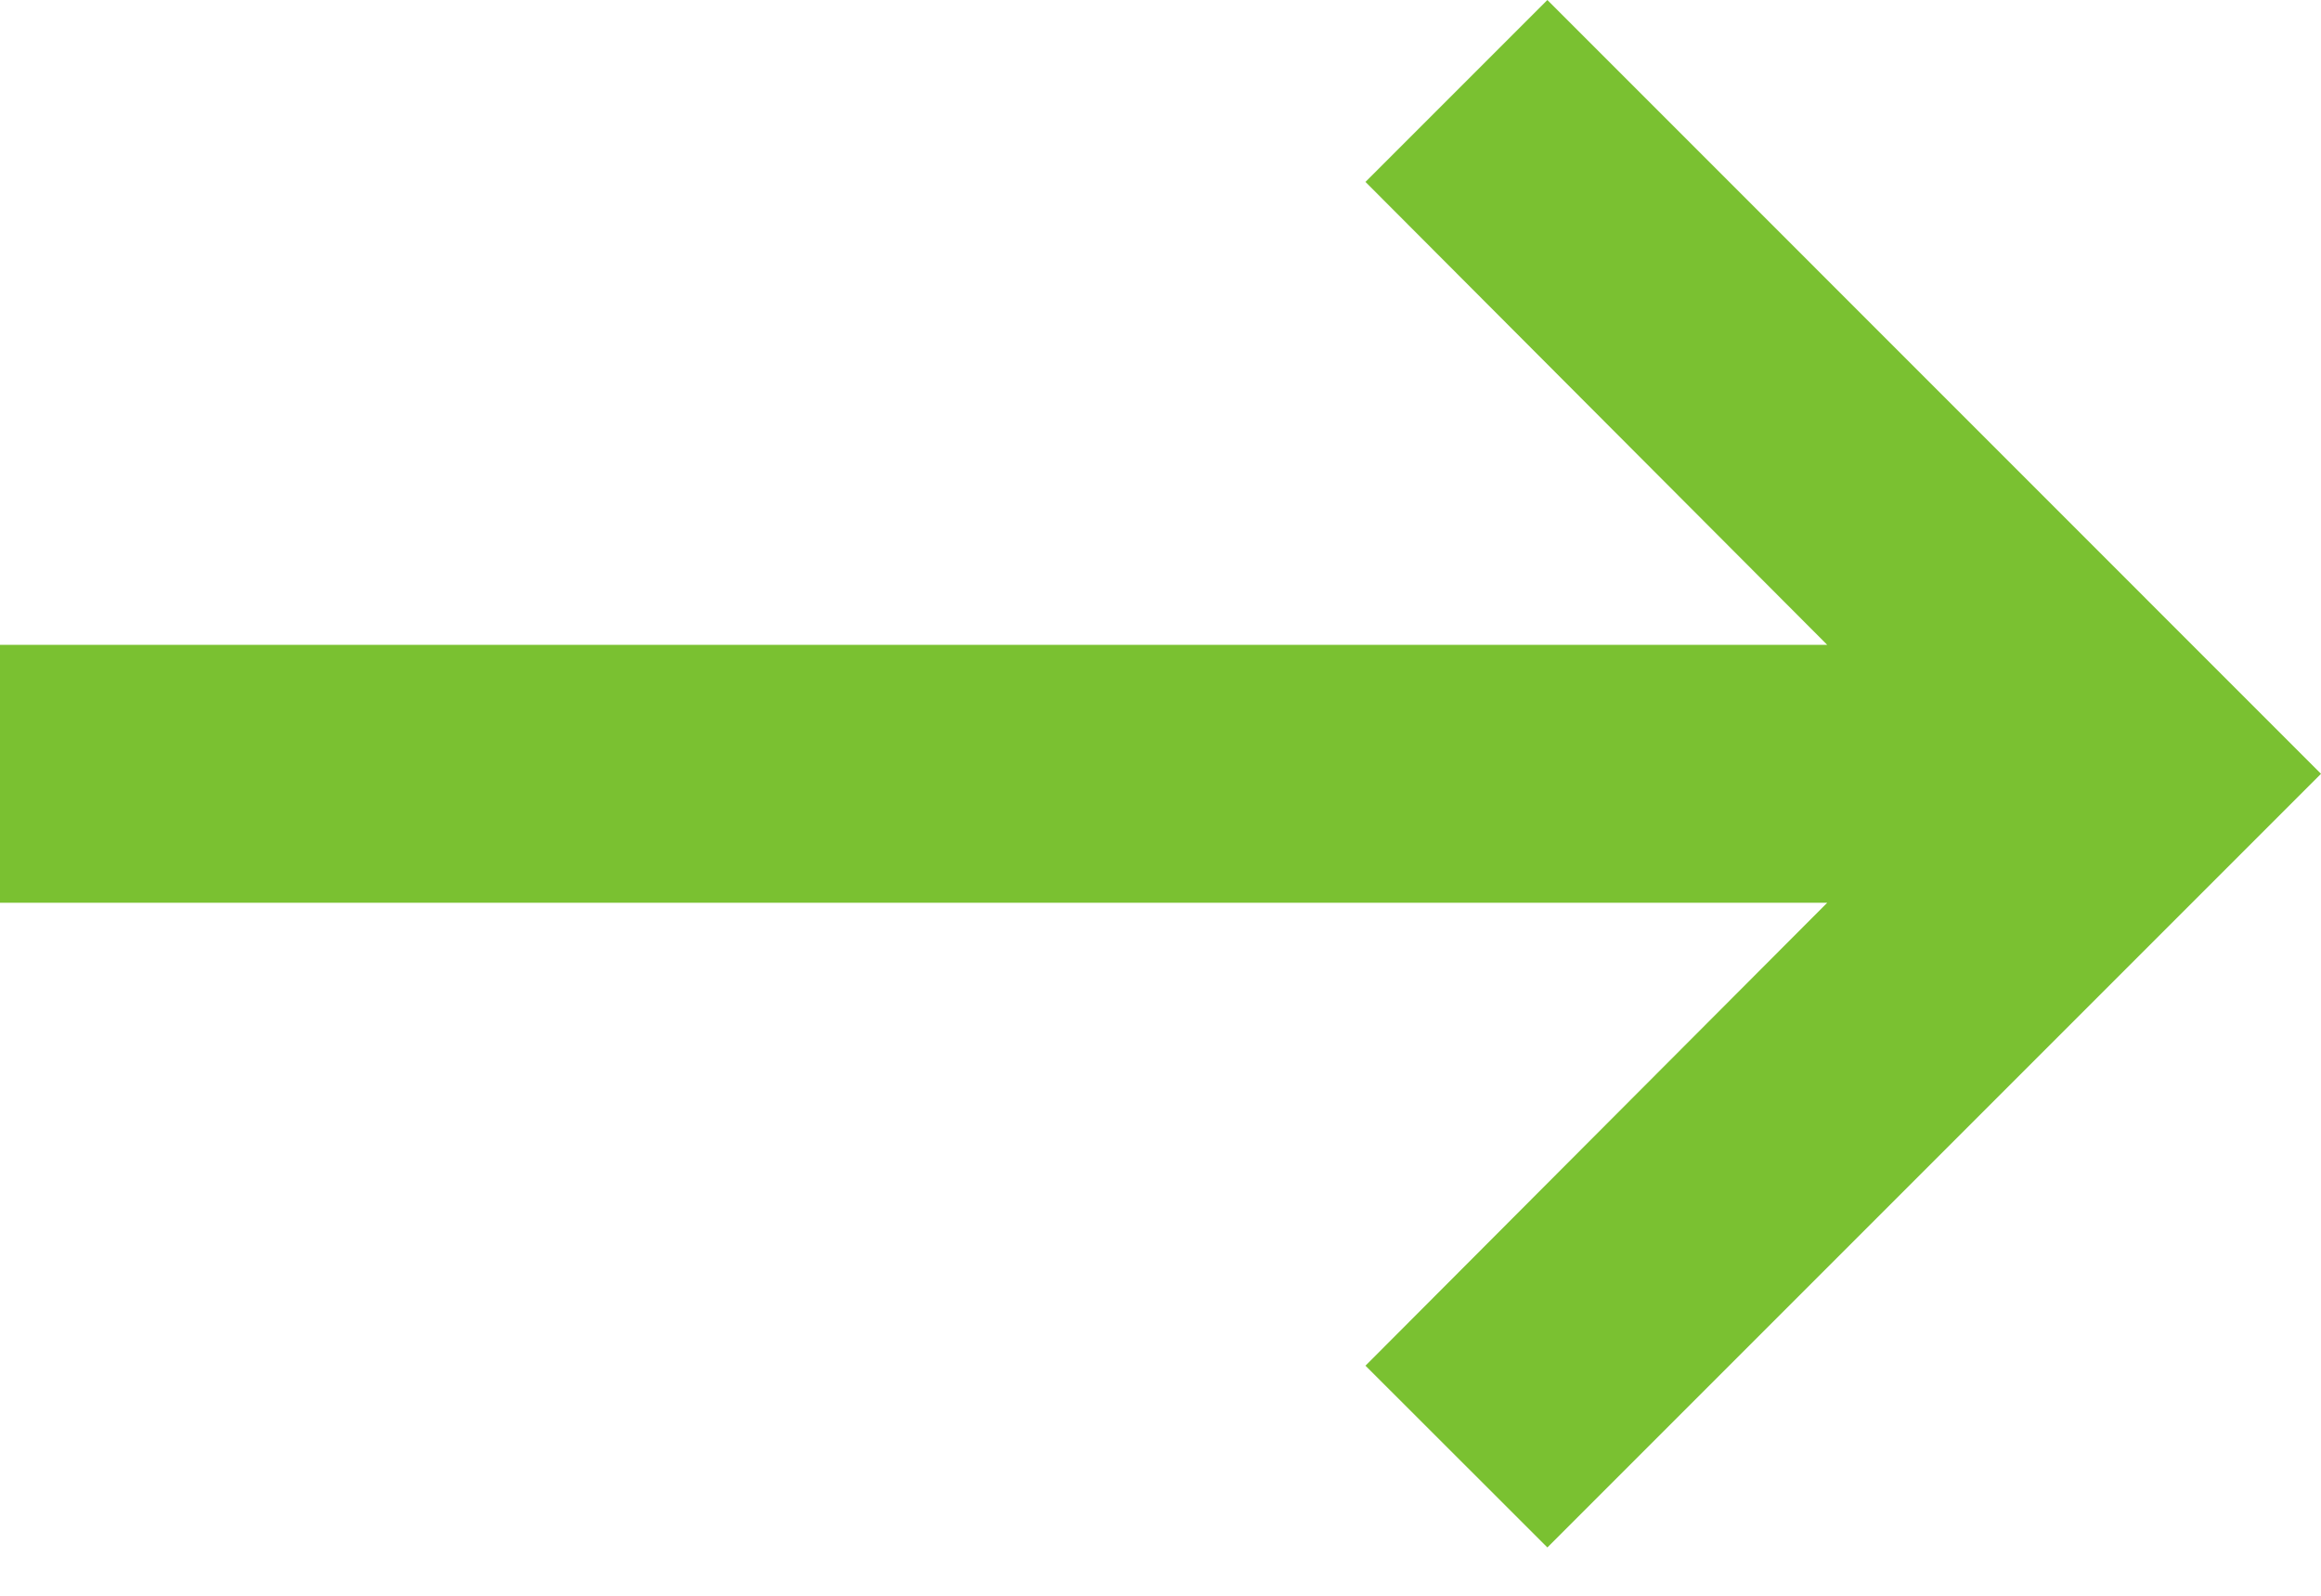
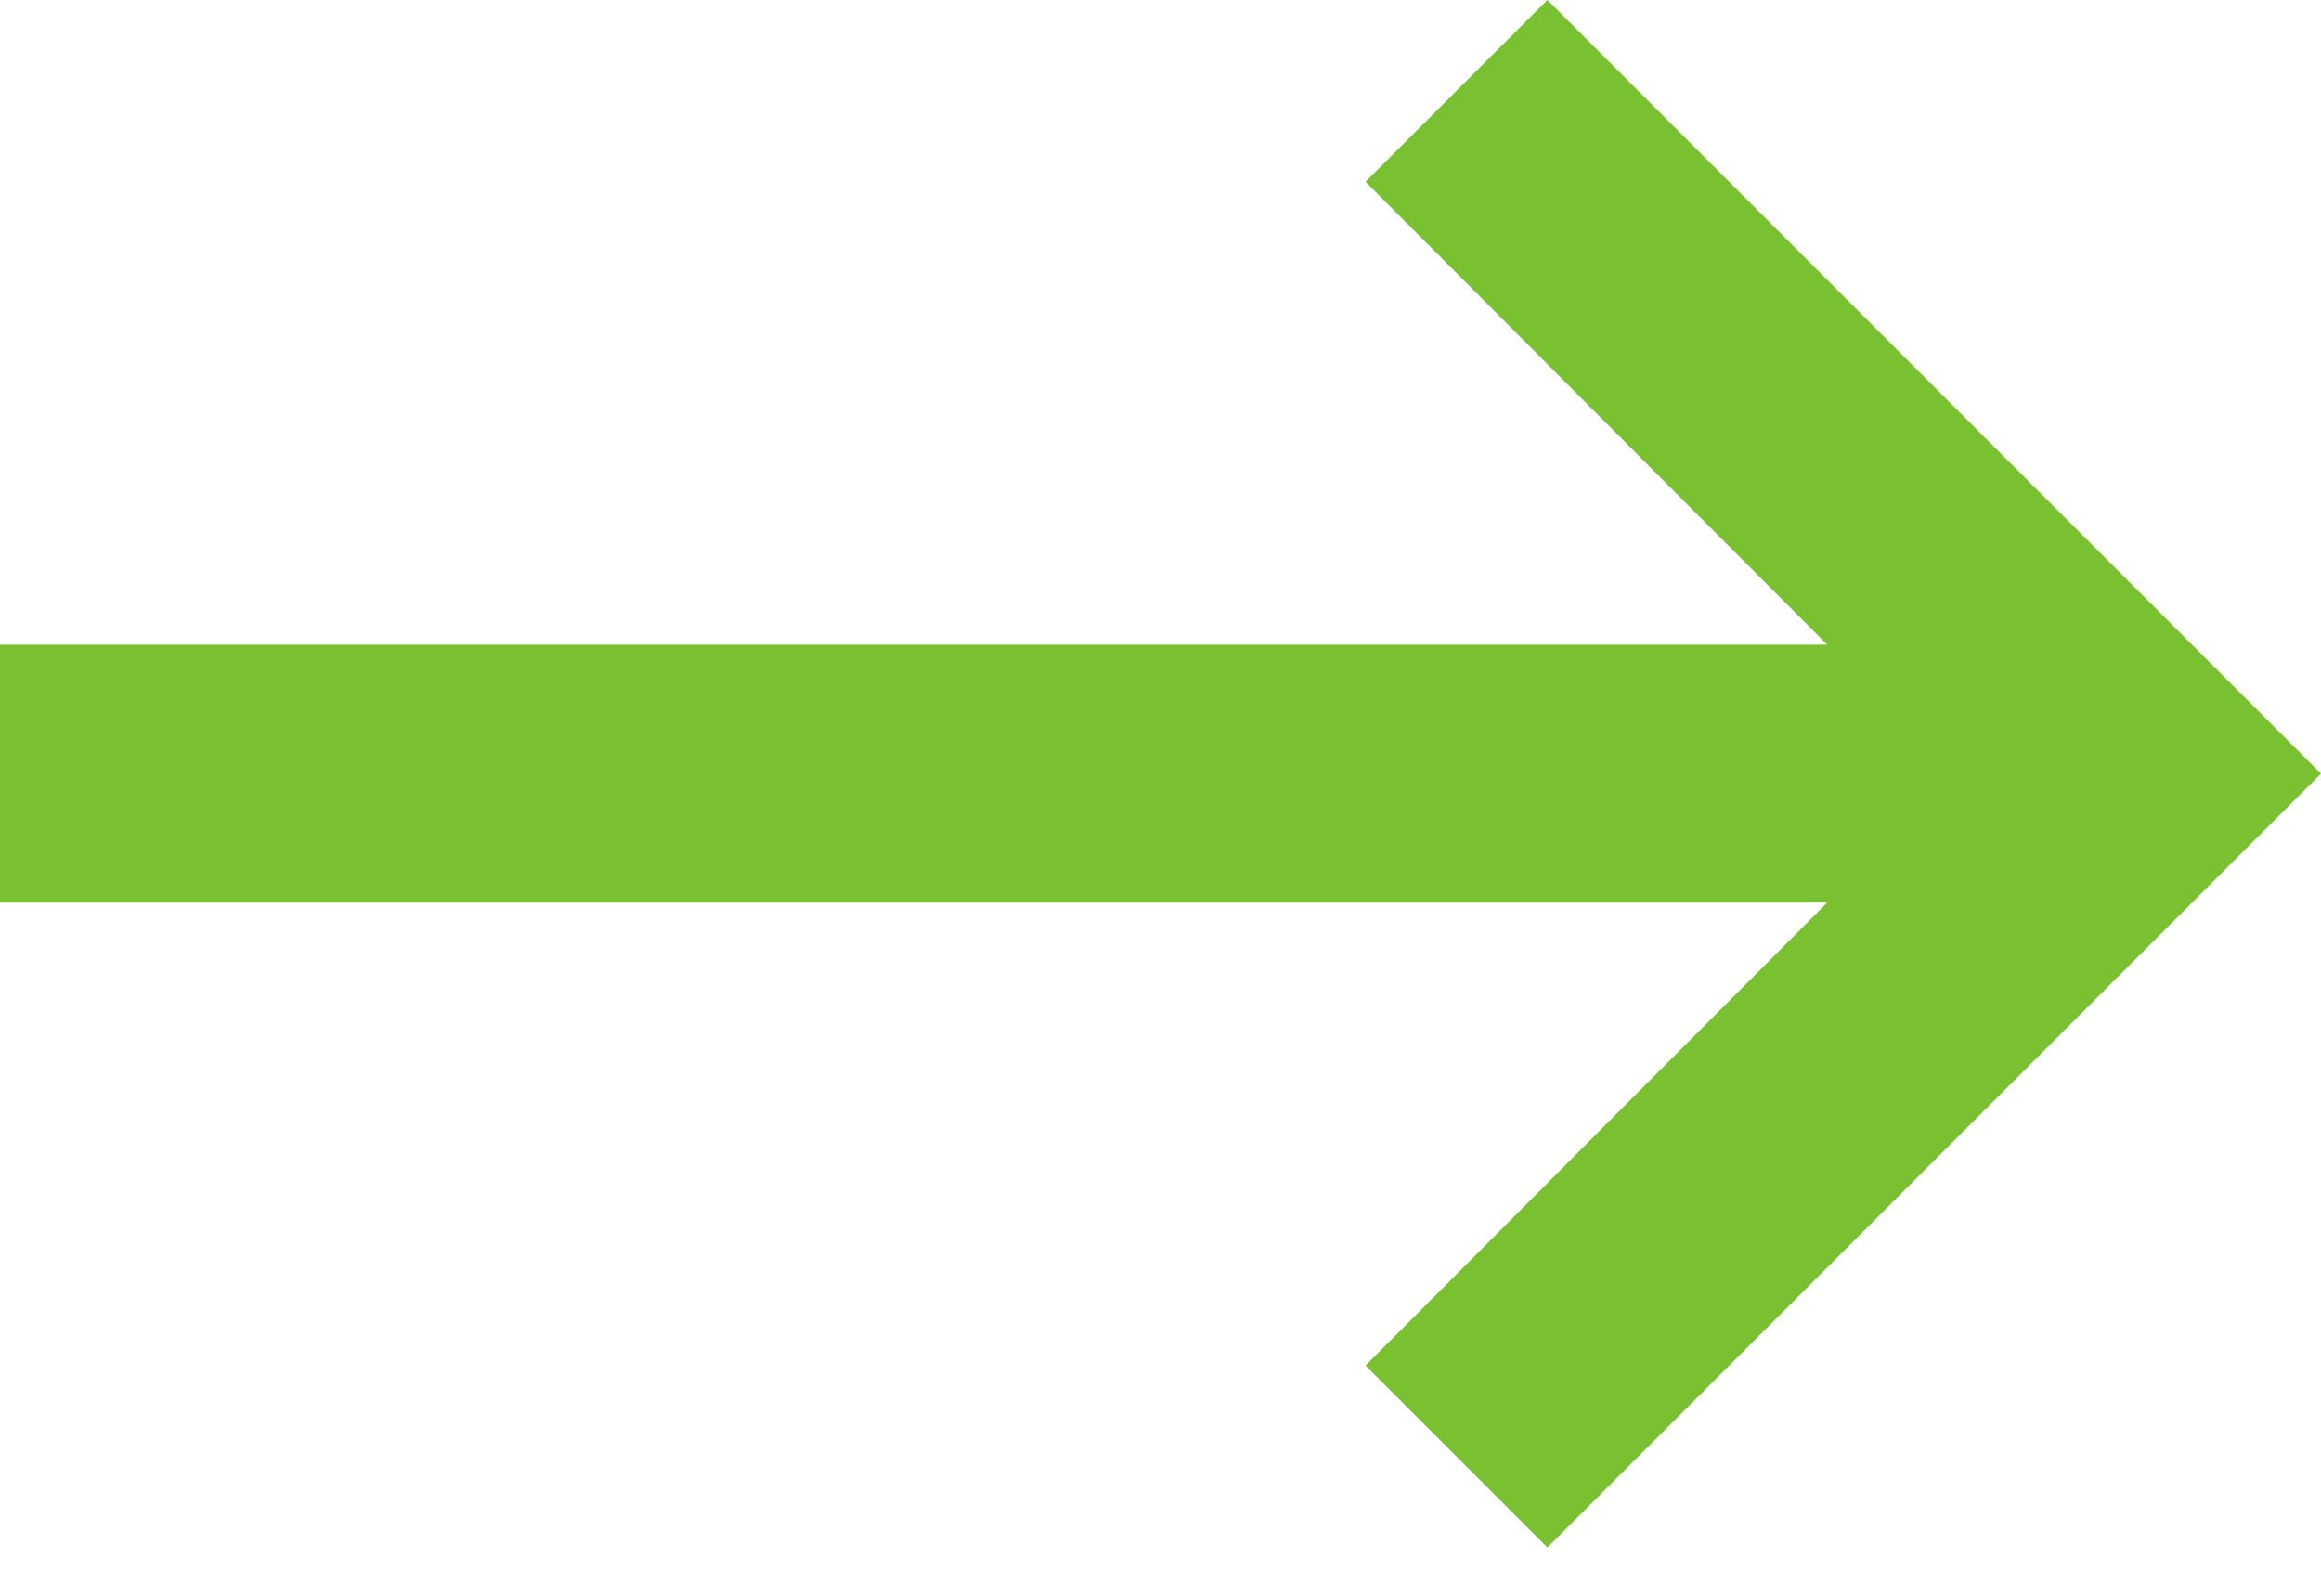
<svg xmlns="http://www.w3.org/2000/svg" width="16" height="11" viewBox="0 0 16 11" fill="none">
-   <path fill-rule="evenodd" clip-rule="evenodd" d="M3.88546e-07 6.223L12.596 6.223L9.413 9.414L10.667 10.667L16 5.334L10.667 0L9.413 1.254L12.596 4.445L5.43964e-07 4.445L3.88546e-07 6.223Z" fill="#7AC131" />
+   <path fill-rule="evenodd" clip-rule="evenodd" d="M3.88546e-07 6.222L12.596 6.222L9.413 9.413L10.667 10.667L16 5.333L10.667 -4.14743e-05L9.413 1.253L12.596 4.444L5.43964e-07 4.444L3.88546e-07 6.222Z" fill="#7AC131" />
</svg>
